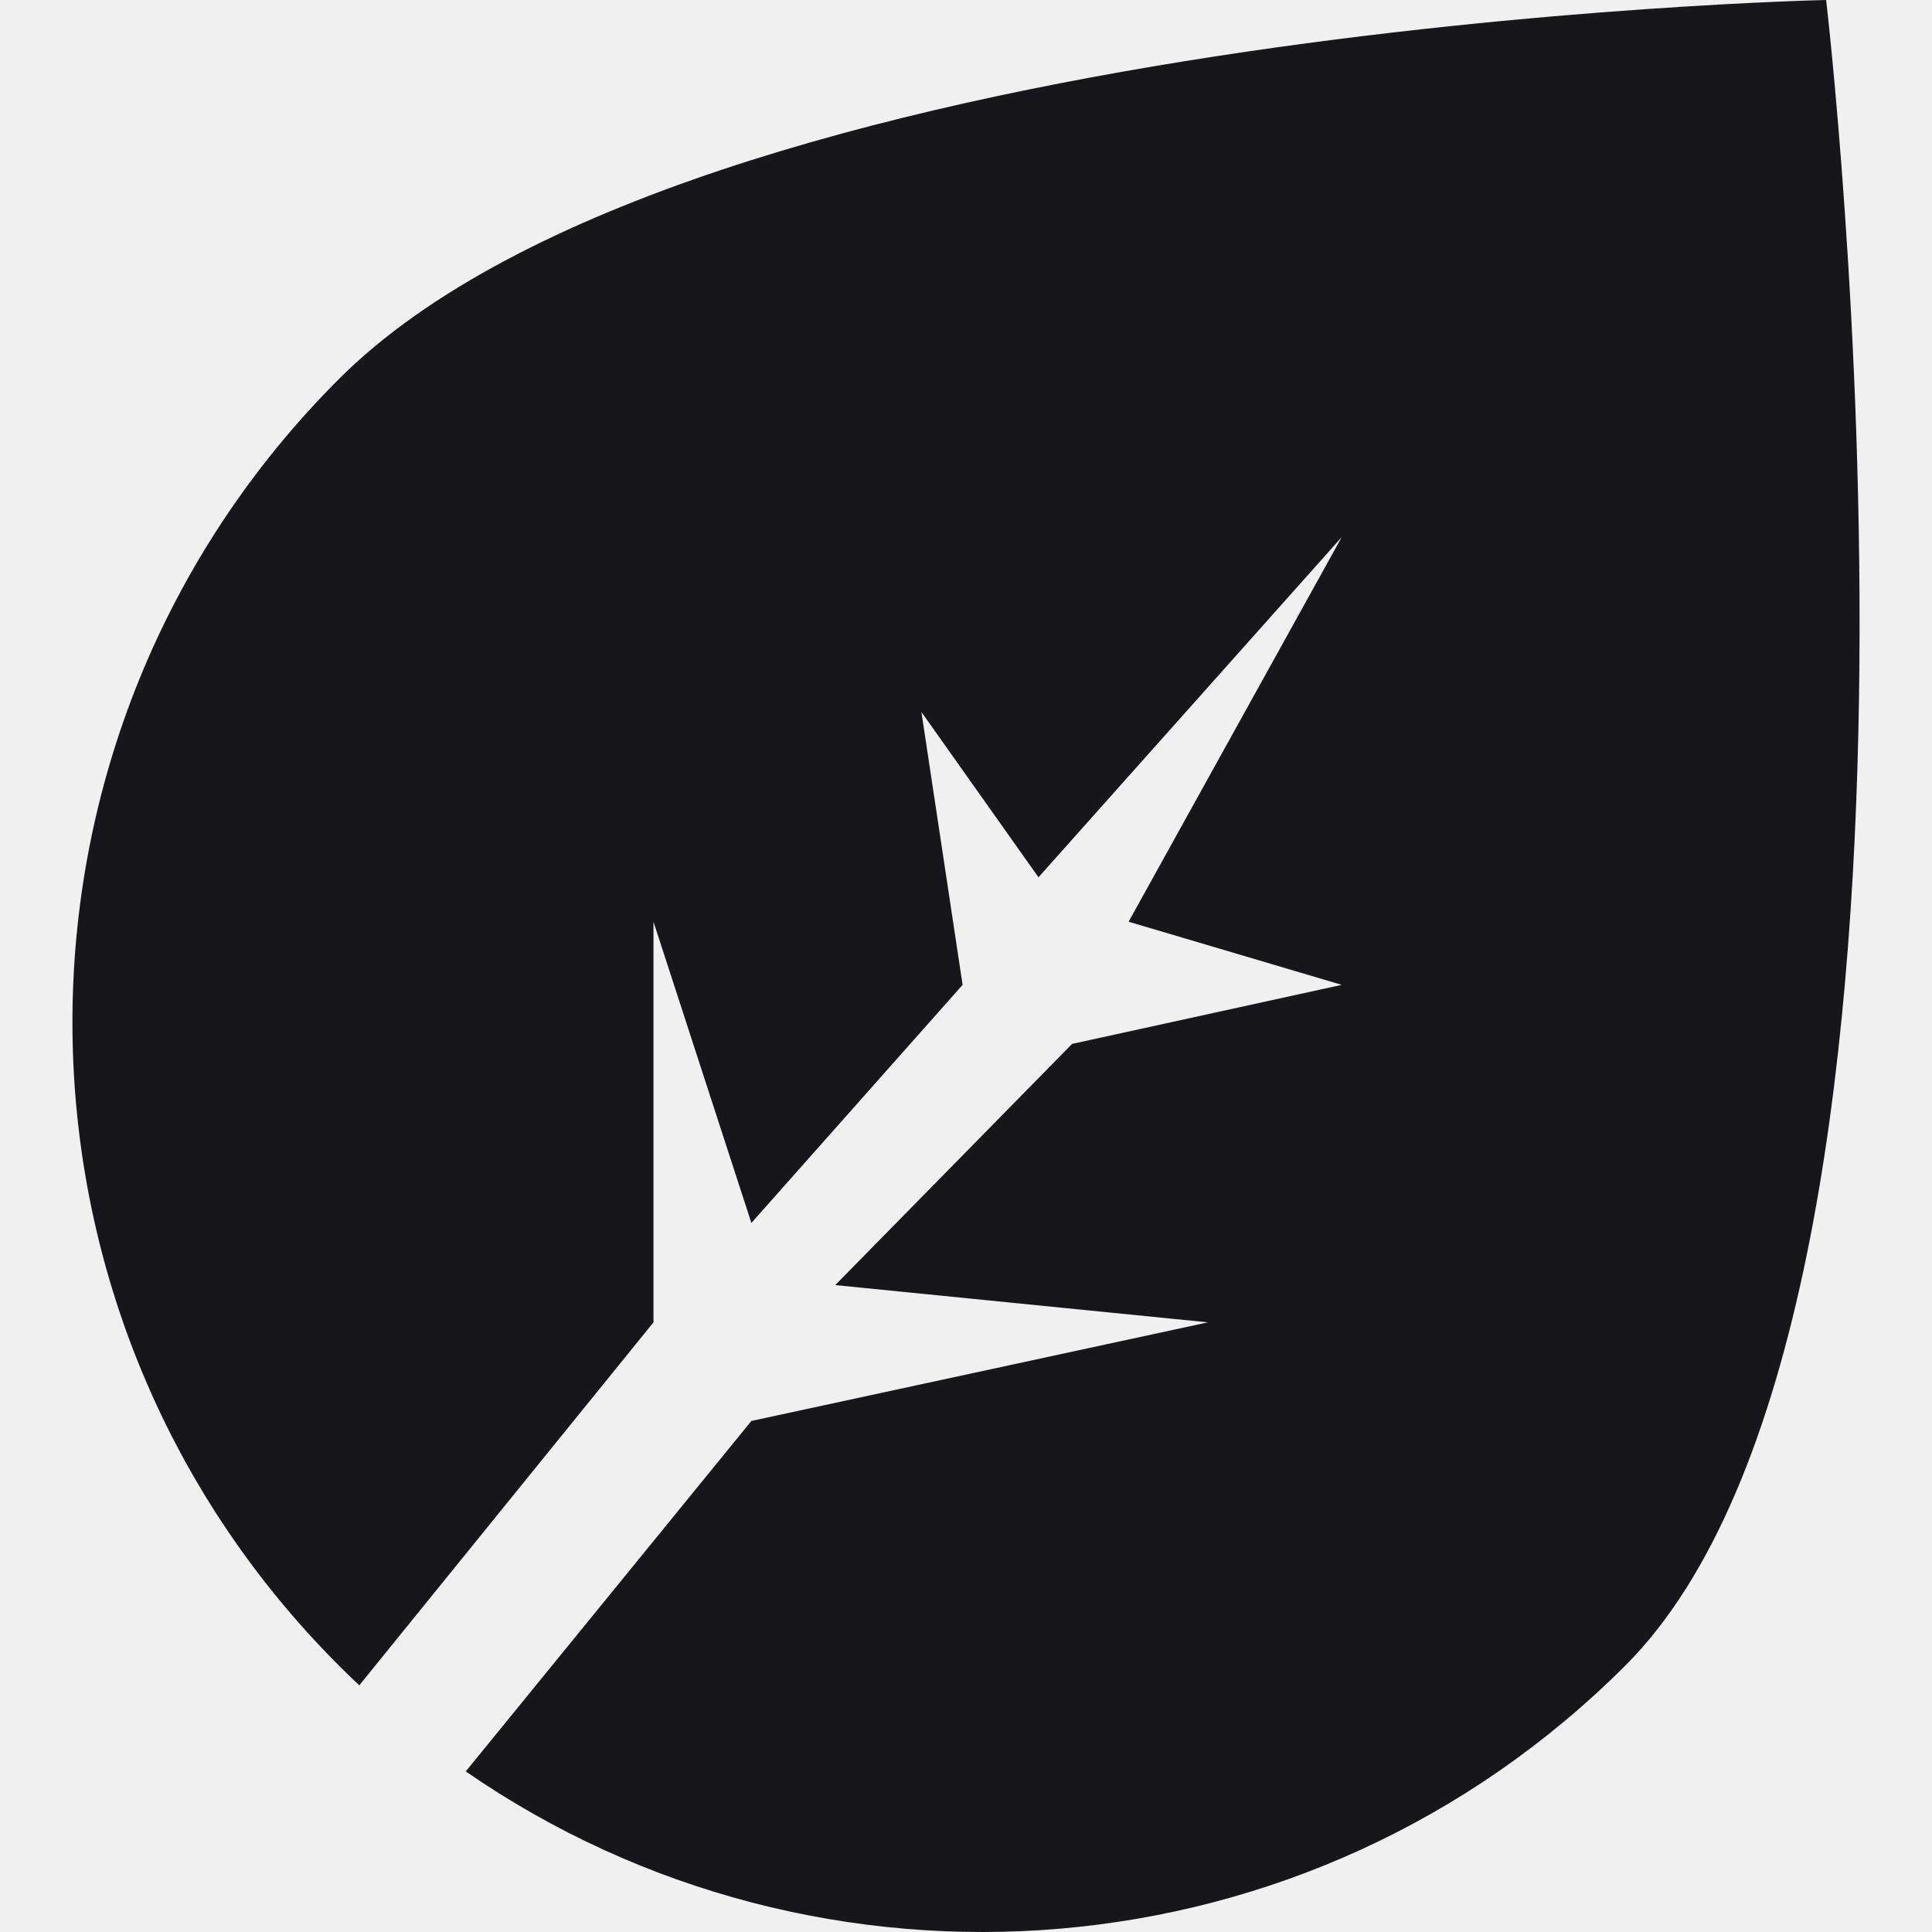
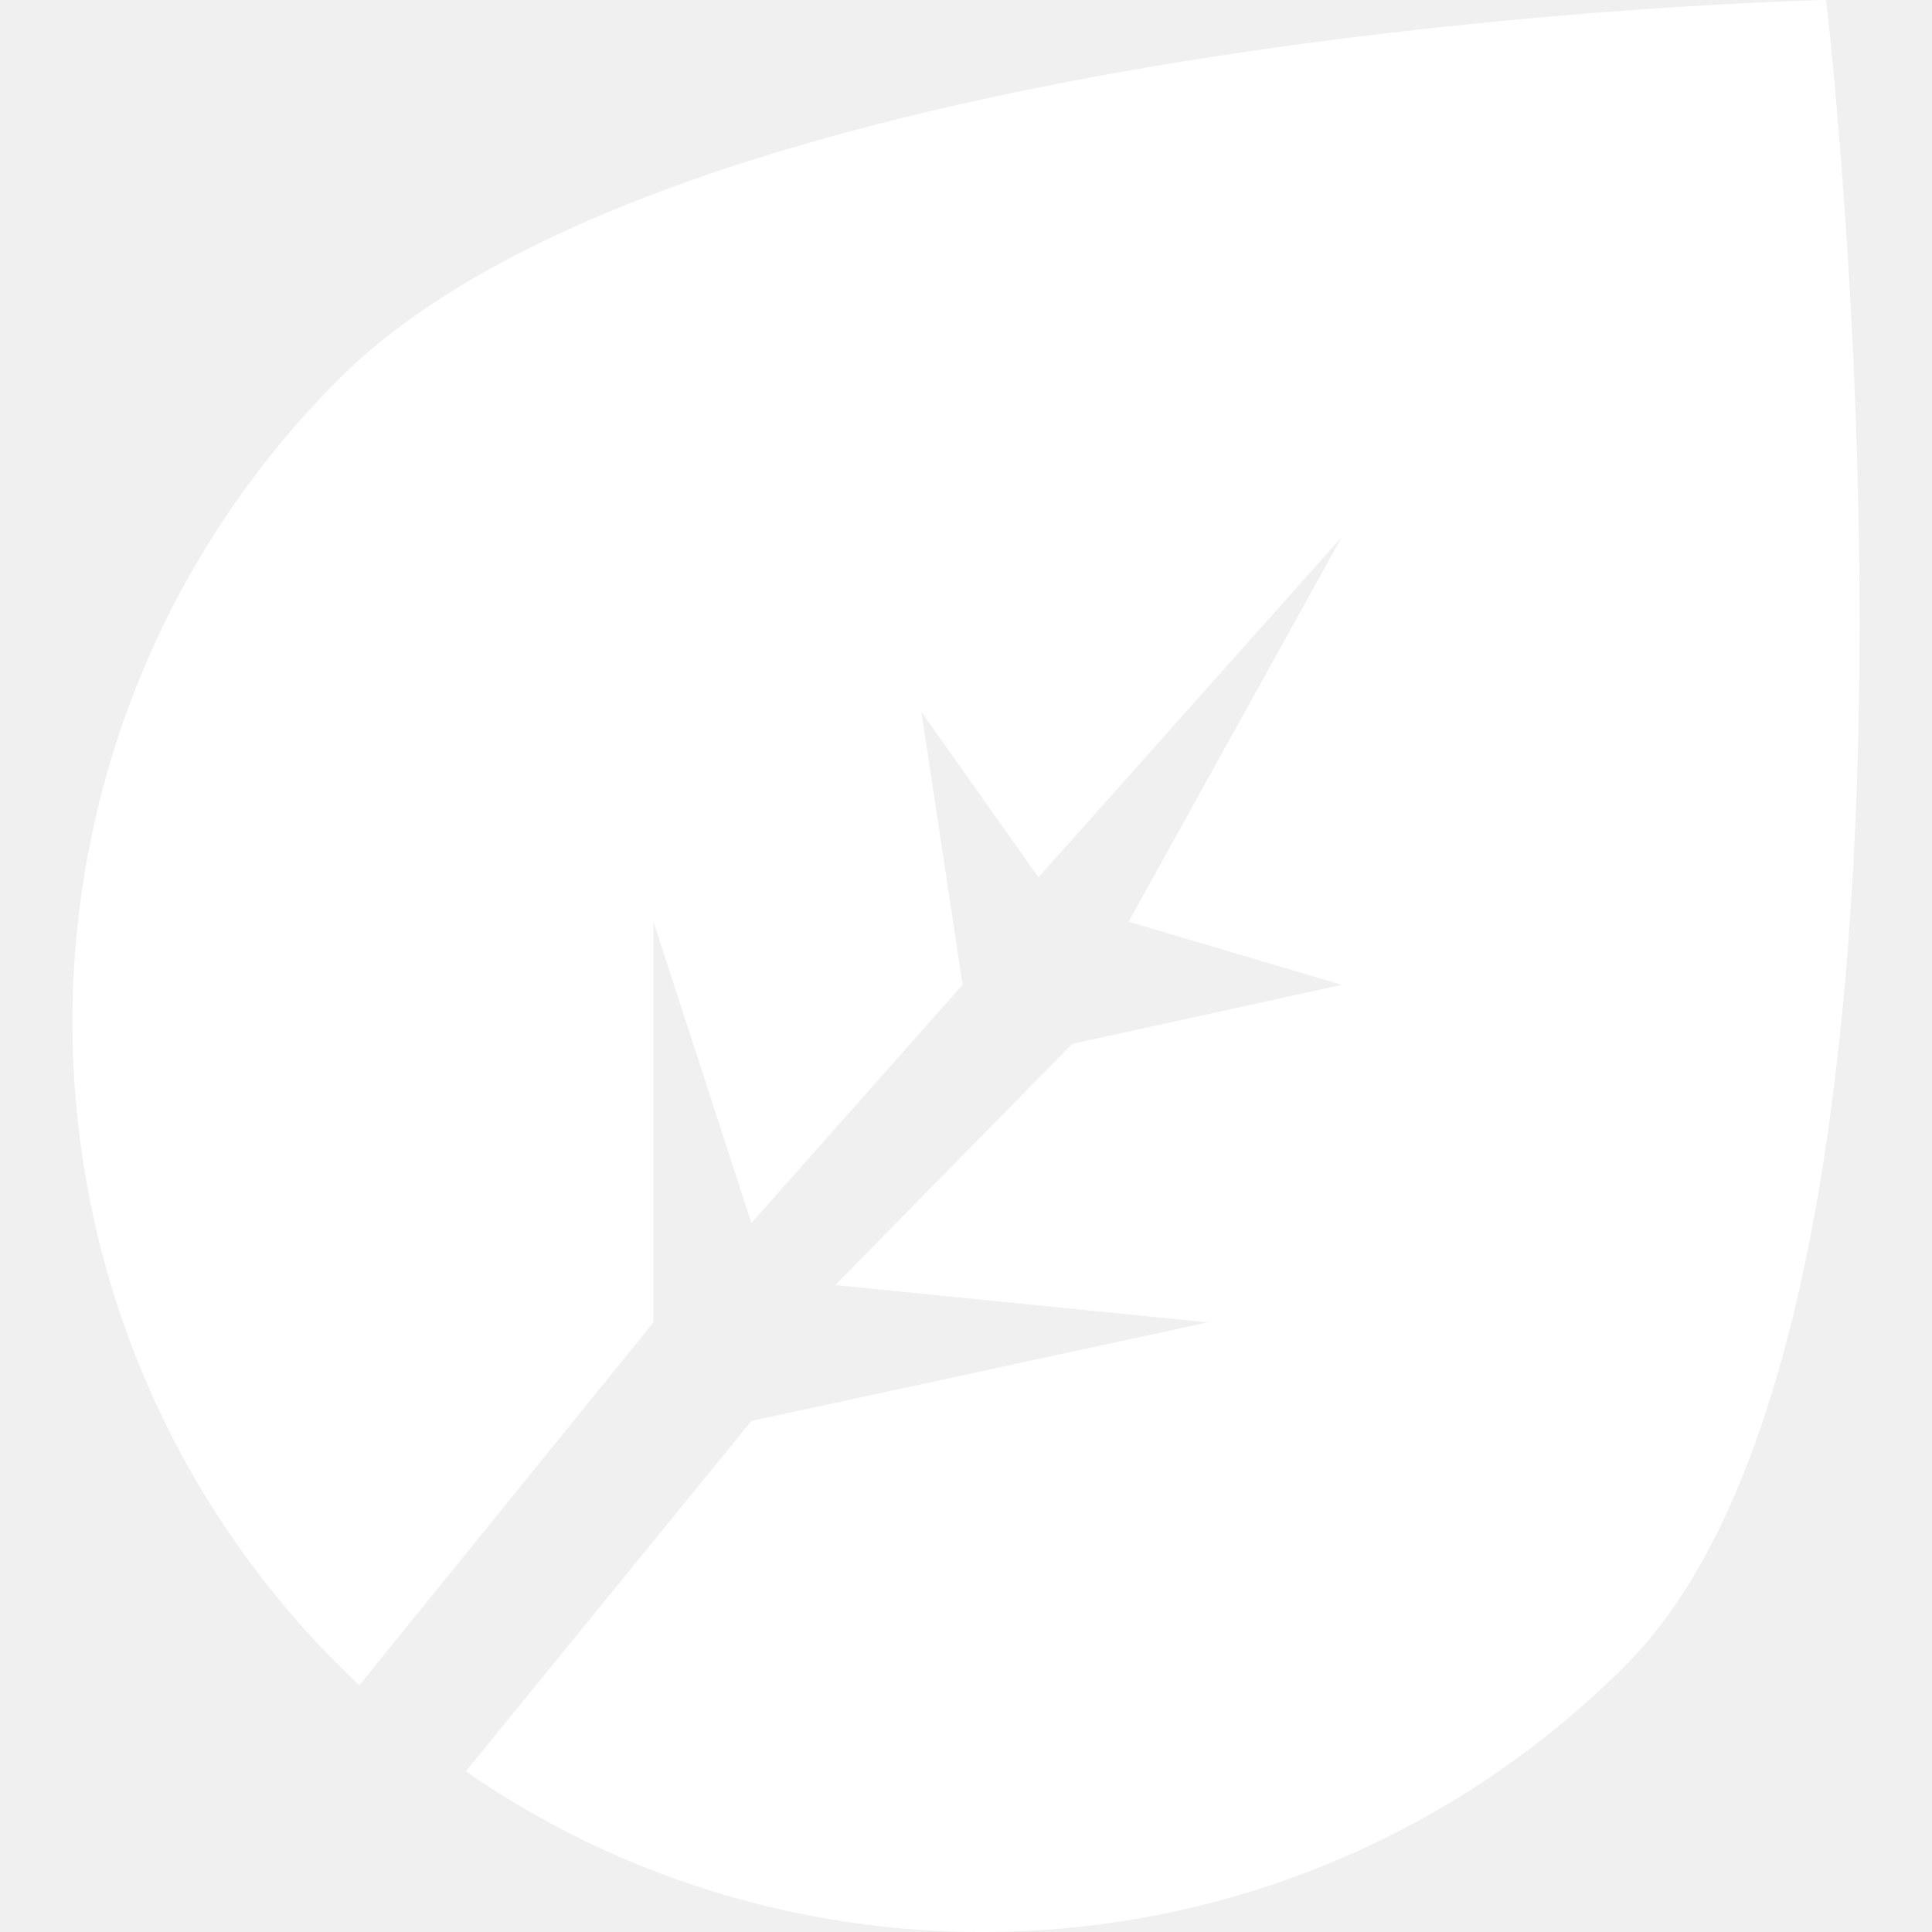
<svg xmlns="http://www.w3.org/2000/svg" width="25" height="25" viewBox="0 0 25 25" fill="none">
-   <path fill-rule="evenodd" clip-rule="evenodd" d="M4.649 21.808C4.56 21.725 4.472 21.639 4.385 21.552C-0.212 16.955 -0.212 9.502 4.385 4.905C8.982 0.308 23.63 0 23.63 0C23.63 0 25.63 16.955 21.032 21.552C16.95 25.635 10.614 26.092 6.027 22.922L9.723 18.387L15.631 17.111L10.808 16.629L13.873 13.508L17.362 12.744L14.604 11.927L17.362 6.95L13.438 11.352L11.923 9.213L12.456 12.744L9.723 15.825L8.456 11.927V17.111L4.649 21.808Z" fill="#17171B" />
+   <path fill-rule="evenodd" clip-rule="evenodd" d="M4.649 21.808C4.56 21.725 4.472 21.639 4.385 21.552C-0.212 16.955 -0.212 9.502 4.385 4.905C8.982 0.308 23.63 0 23.63 0C23.63 0 25.63 16.955 21.032 21.552C16.95 25.635 10.614 26.092 6.027 22.922L9.723 18.387L15.631 17.111L10.808 16.629L13.873 13.508L17.362 12.744L14.604 11.927L17.362 6.95L13.438 11.352L11.923 9.213L12.456 12.744L9.723 15.825L8.456 11.927V17.111L4.649 21.808Z" fill="white" />
</svg>
